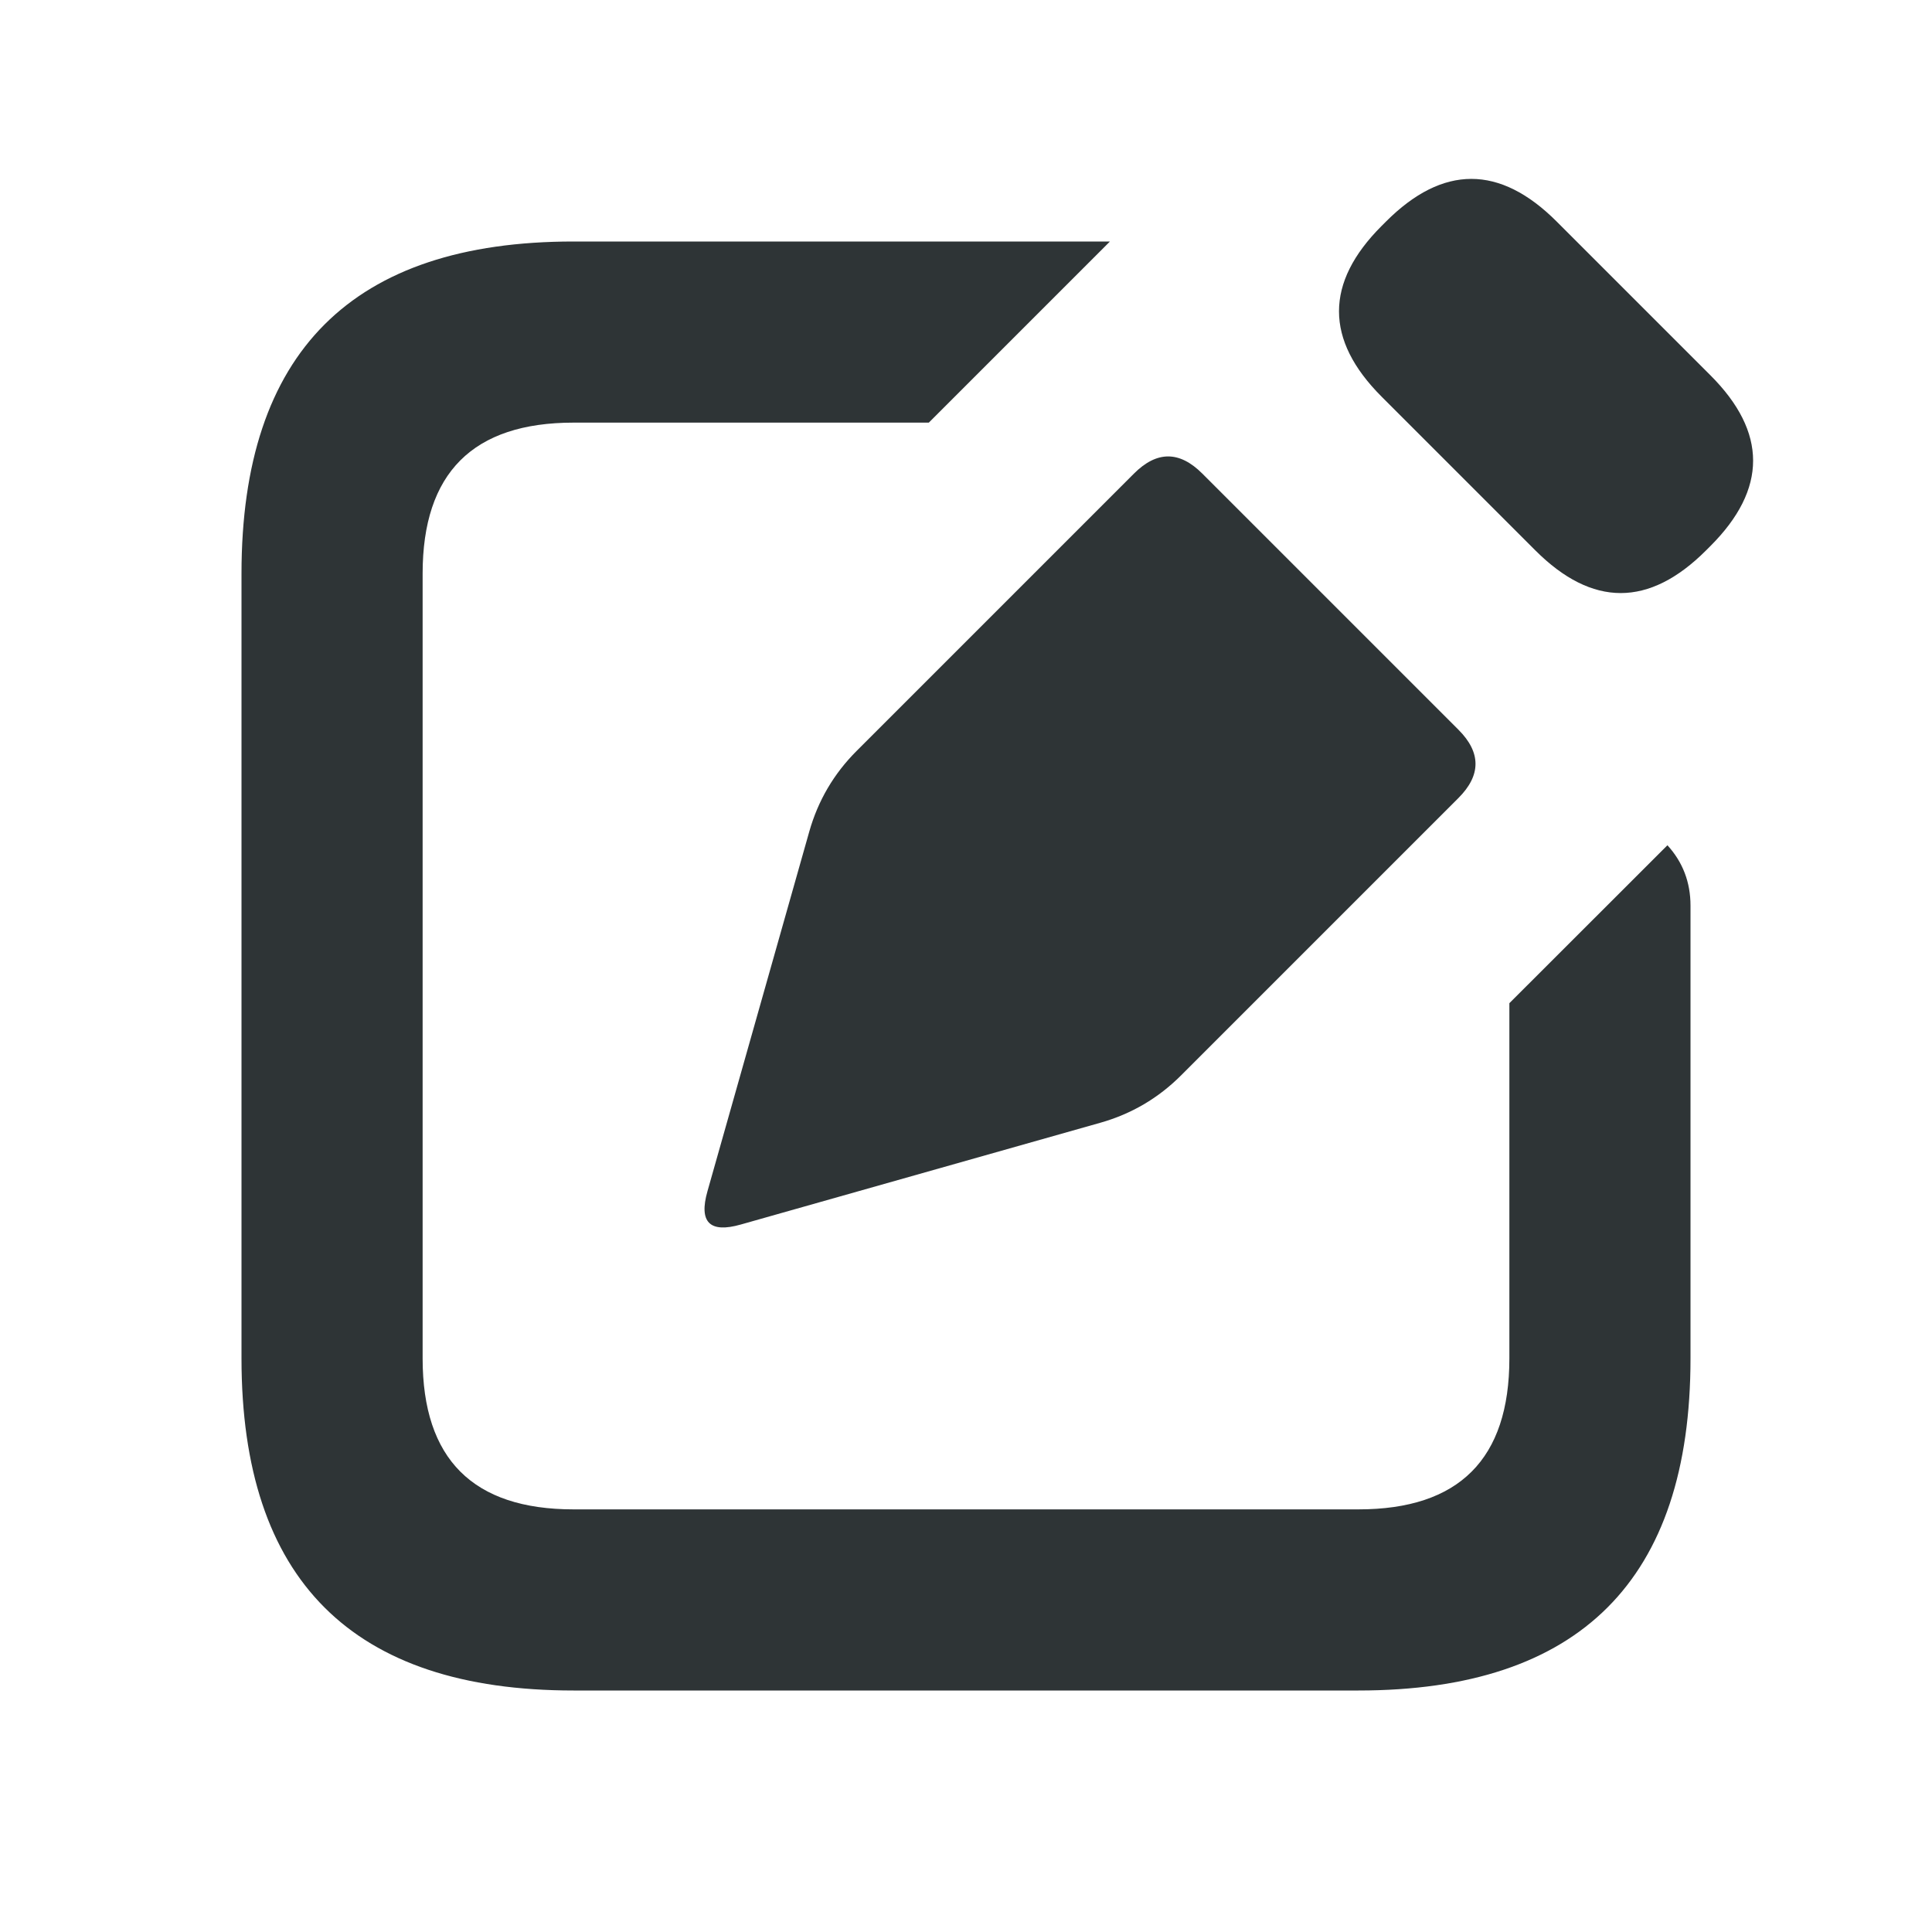
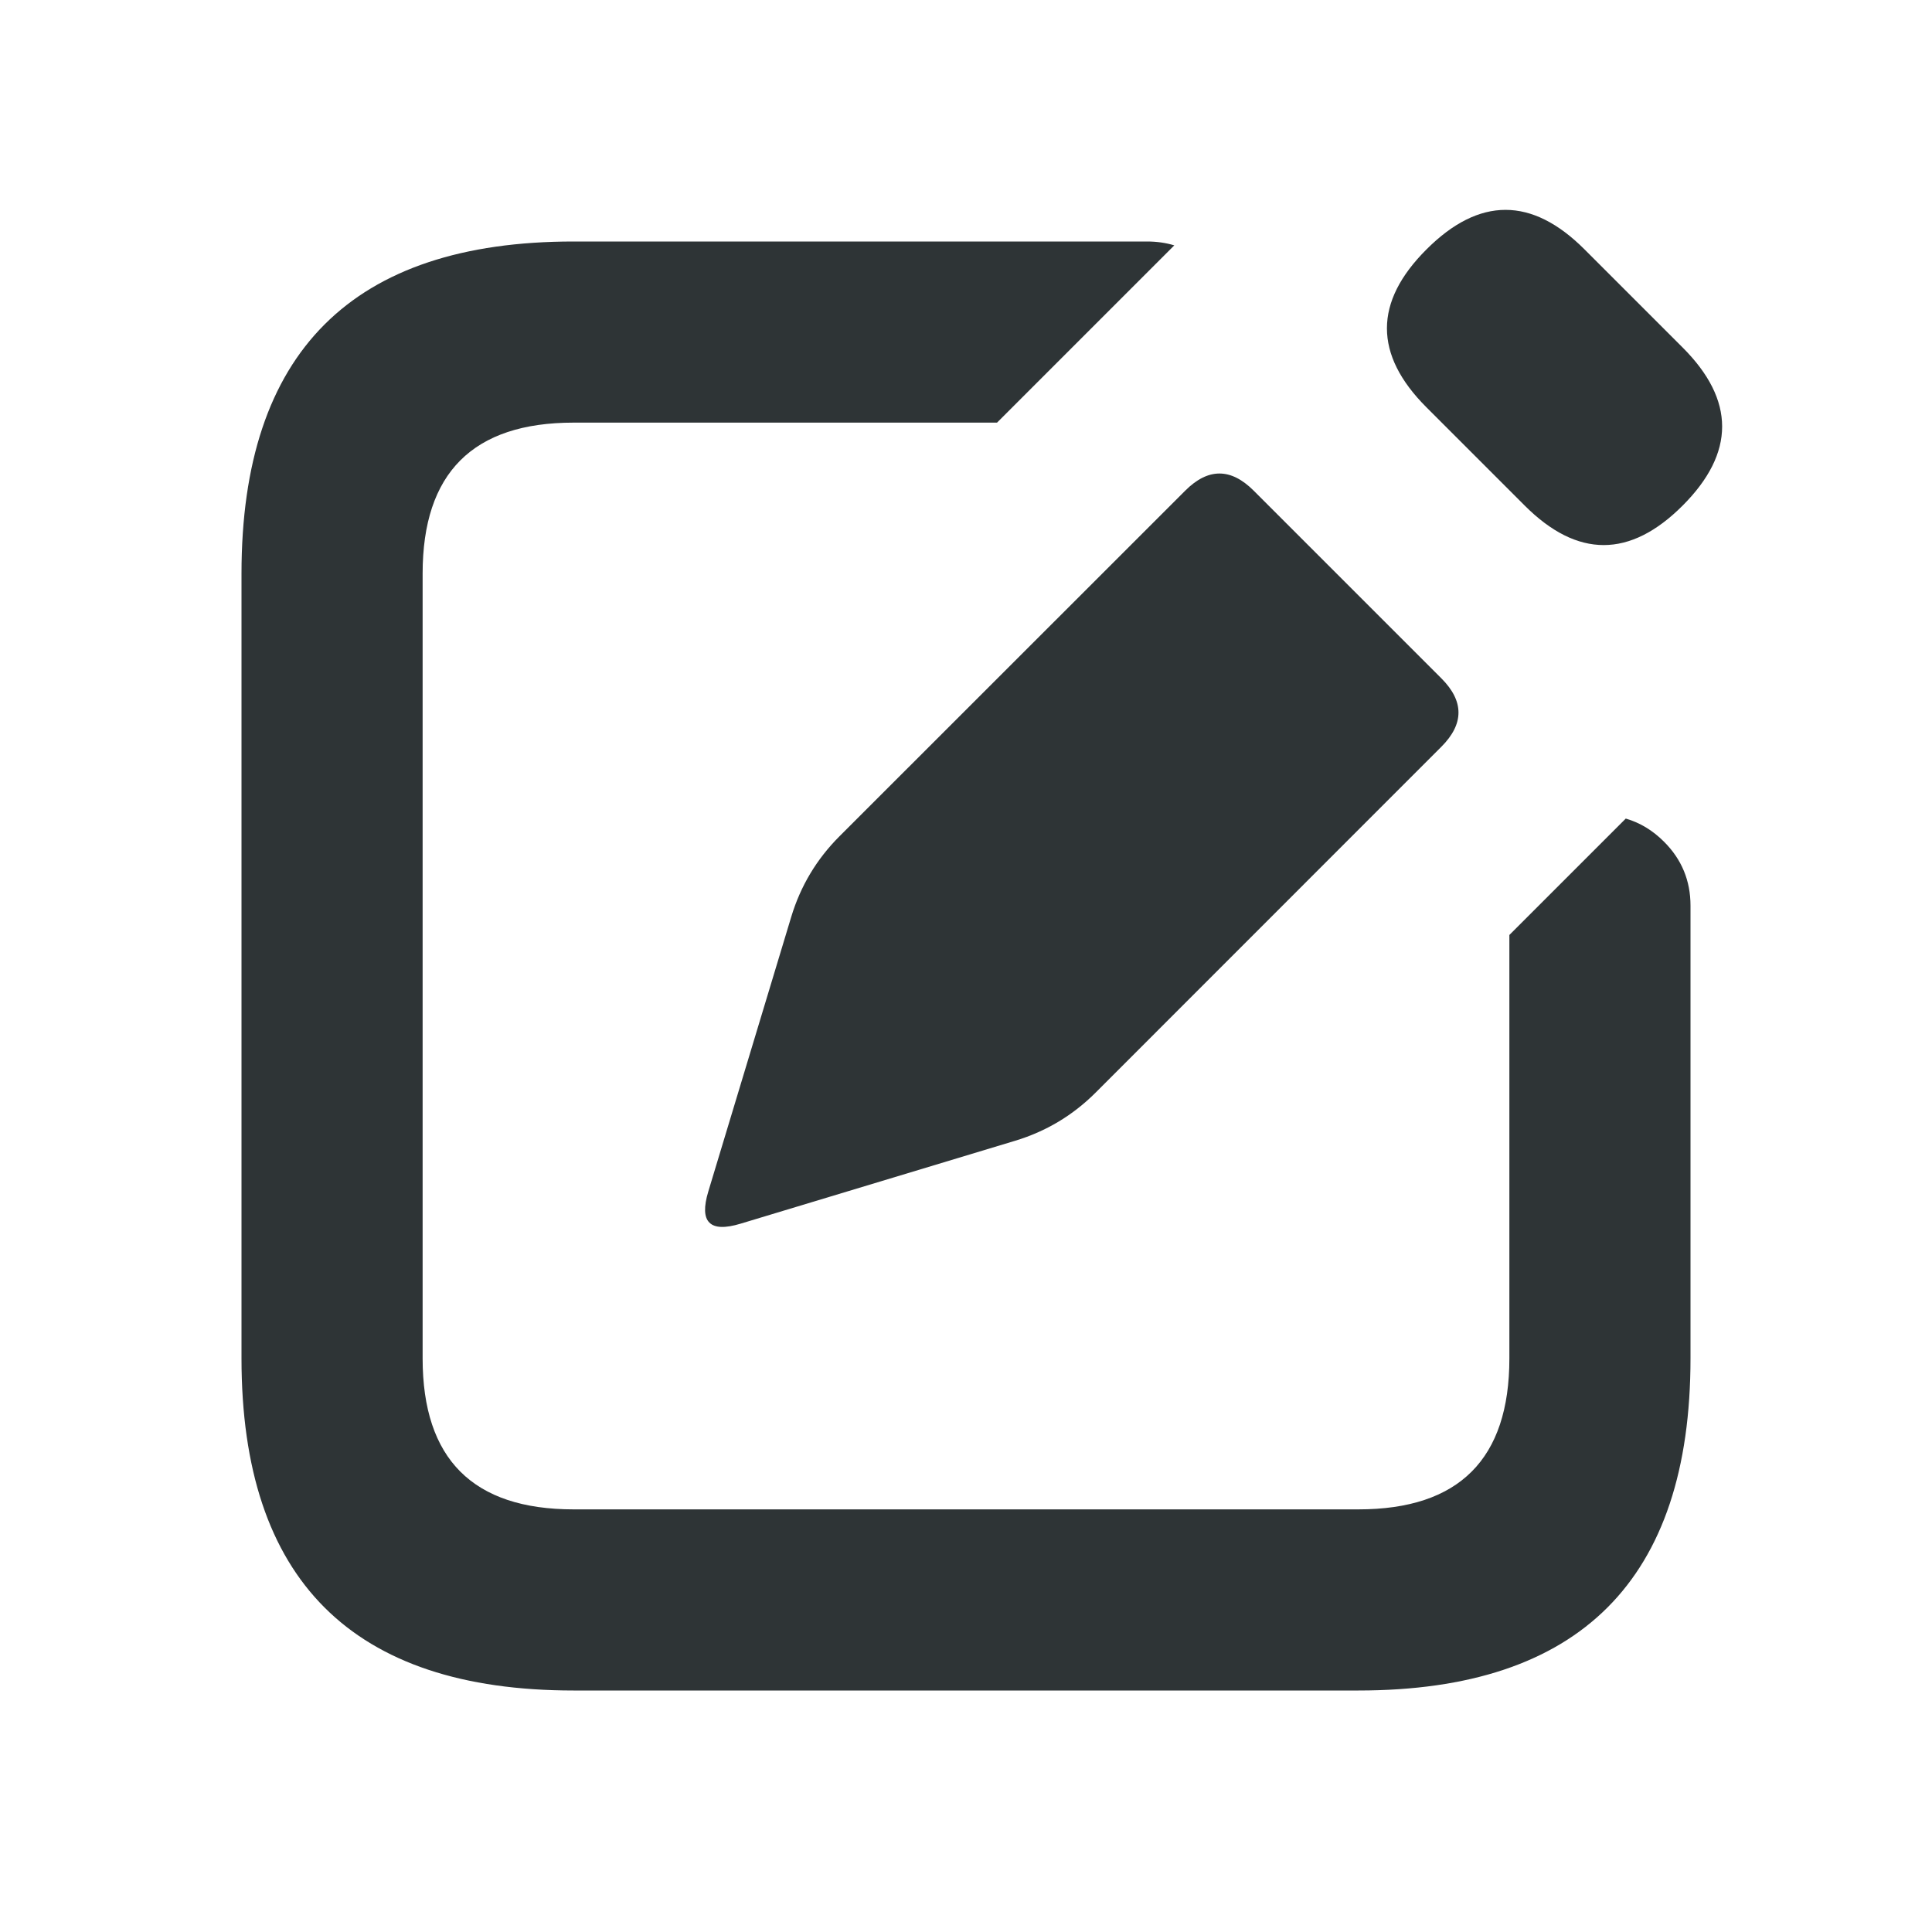
<svg xmlns="http://www.w3.org/2000/svg" height="16px" viewBox="0 0 16 16" width="16px">
-   <path fill="#2e3436" d="M12.5 8.308L13.809 7Q14 7.21 14 7.5L14 11.25Q14 14 11.25 14L4.75 14Q2 14 2 11.25L2 4.75Q2 2 4.75 2L9.192 2L7.692 3.5L4.75 3.5Q3.5 3.5 3.5 4.75L3.5 11.25Q3.5 12.5 4.75 12.5L11.25 12.5Q12.5 12.5 12.5 11.25ZM5.859 9.865L6.702 6.887Q6.811 6.502 7.094 6.219L9.391 3.922Q9.533 3.78 9.674 3.78Q9.815 3.78 9.957 3.922L12.078 6.043Q12.361 6.326 12.078 6.609L9.781 8.906Q9.498 9.189 9.113 9.298L6.135 10.141Q5.942 10.196 5.873 10.127Q5.804 10.058 5.859 9.865ZM11.442 1.871L11.478 1.835Q12.185 1.128 12.892 1.835L14.165 3.108Q14.872 3.815 14.165 4.522L14.129 4.558Q13.422 5.265 12.715 4.558L11.442 3.285Q11.089 2.932 11.089 2.578Q11.089 2.224 11.442 1.871Z" />
+   <path fill="#2e3436" d="M12.5 7.743L13.464 6.779Q13.64 6.83 13.78 6.97Q14 7.189 14 7.5L14 11.25Q14 14 11.25 14L4.75 14Q2 14 2 11.25L2 4.75Q2 2 4.75 2L9.5 2Q9.619 2 9.725 2.032L8.257 3.5L4.75 3.5Q3.5 3.5 3.5 4.75L3.5 11.25Q3.5 12.5 4.75 12.5L11.25 12.5Q12.5 12.5 12.5 11.25ZM5.866 9.867L6.553 7.592Q6.669 7.209 6.952 6.926L9.816 4.063Q10.099 3.78 10.382 4.063L11.937 5.618Q12.22 5.901 11.937 6.184L9.074 9.048Q8.791 9.331 8.408 9.447L6.133 10.134Q5.941 10.192 5.875 10.125Q5.808 10.059 5.866 9.867ZM11.814 2.065Q12.468 1.411 13.122 2.065L13.935 2.878Q14.589 3.532 13.935 4.187Q13.608 4.514 13.281 4.514Q12.954 4.514 12.627 4.187L11.813 3.373Q11.486 3.046 11.486 2.719Q11.486 2.392 11.814 2.065Z" />
</svg>
